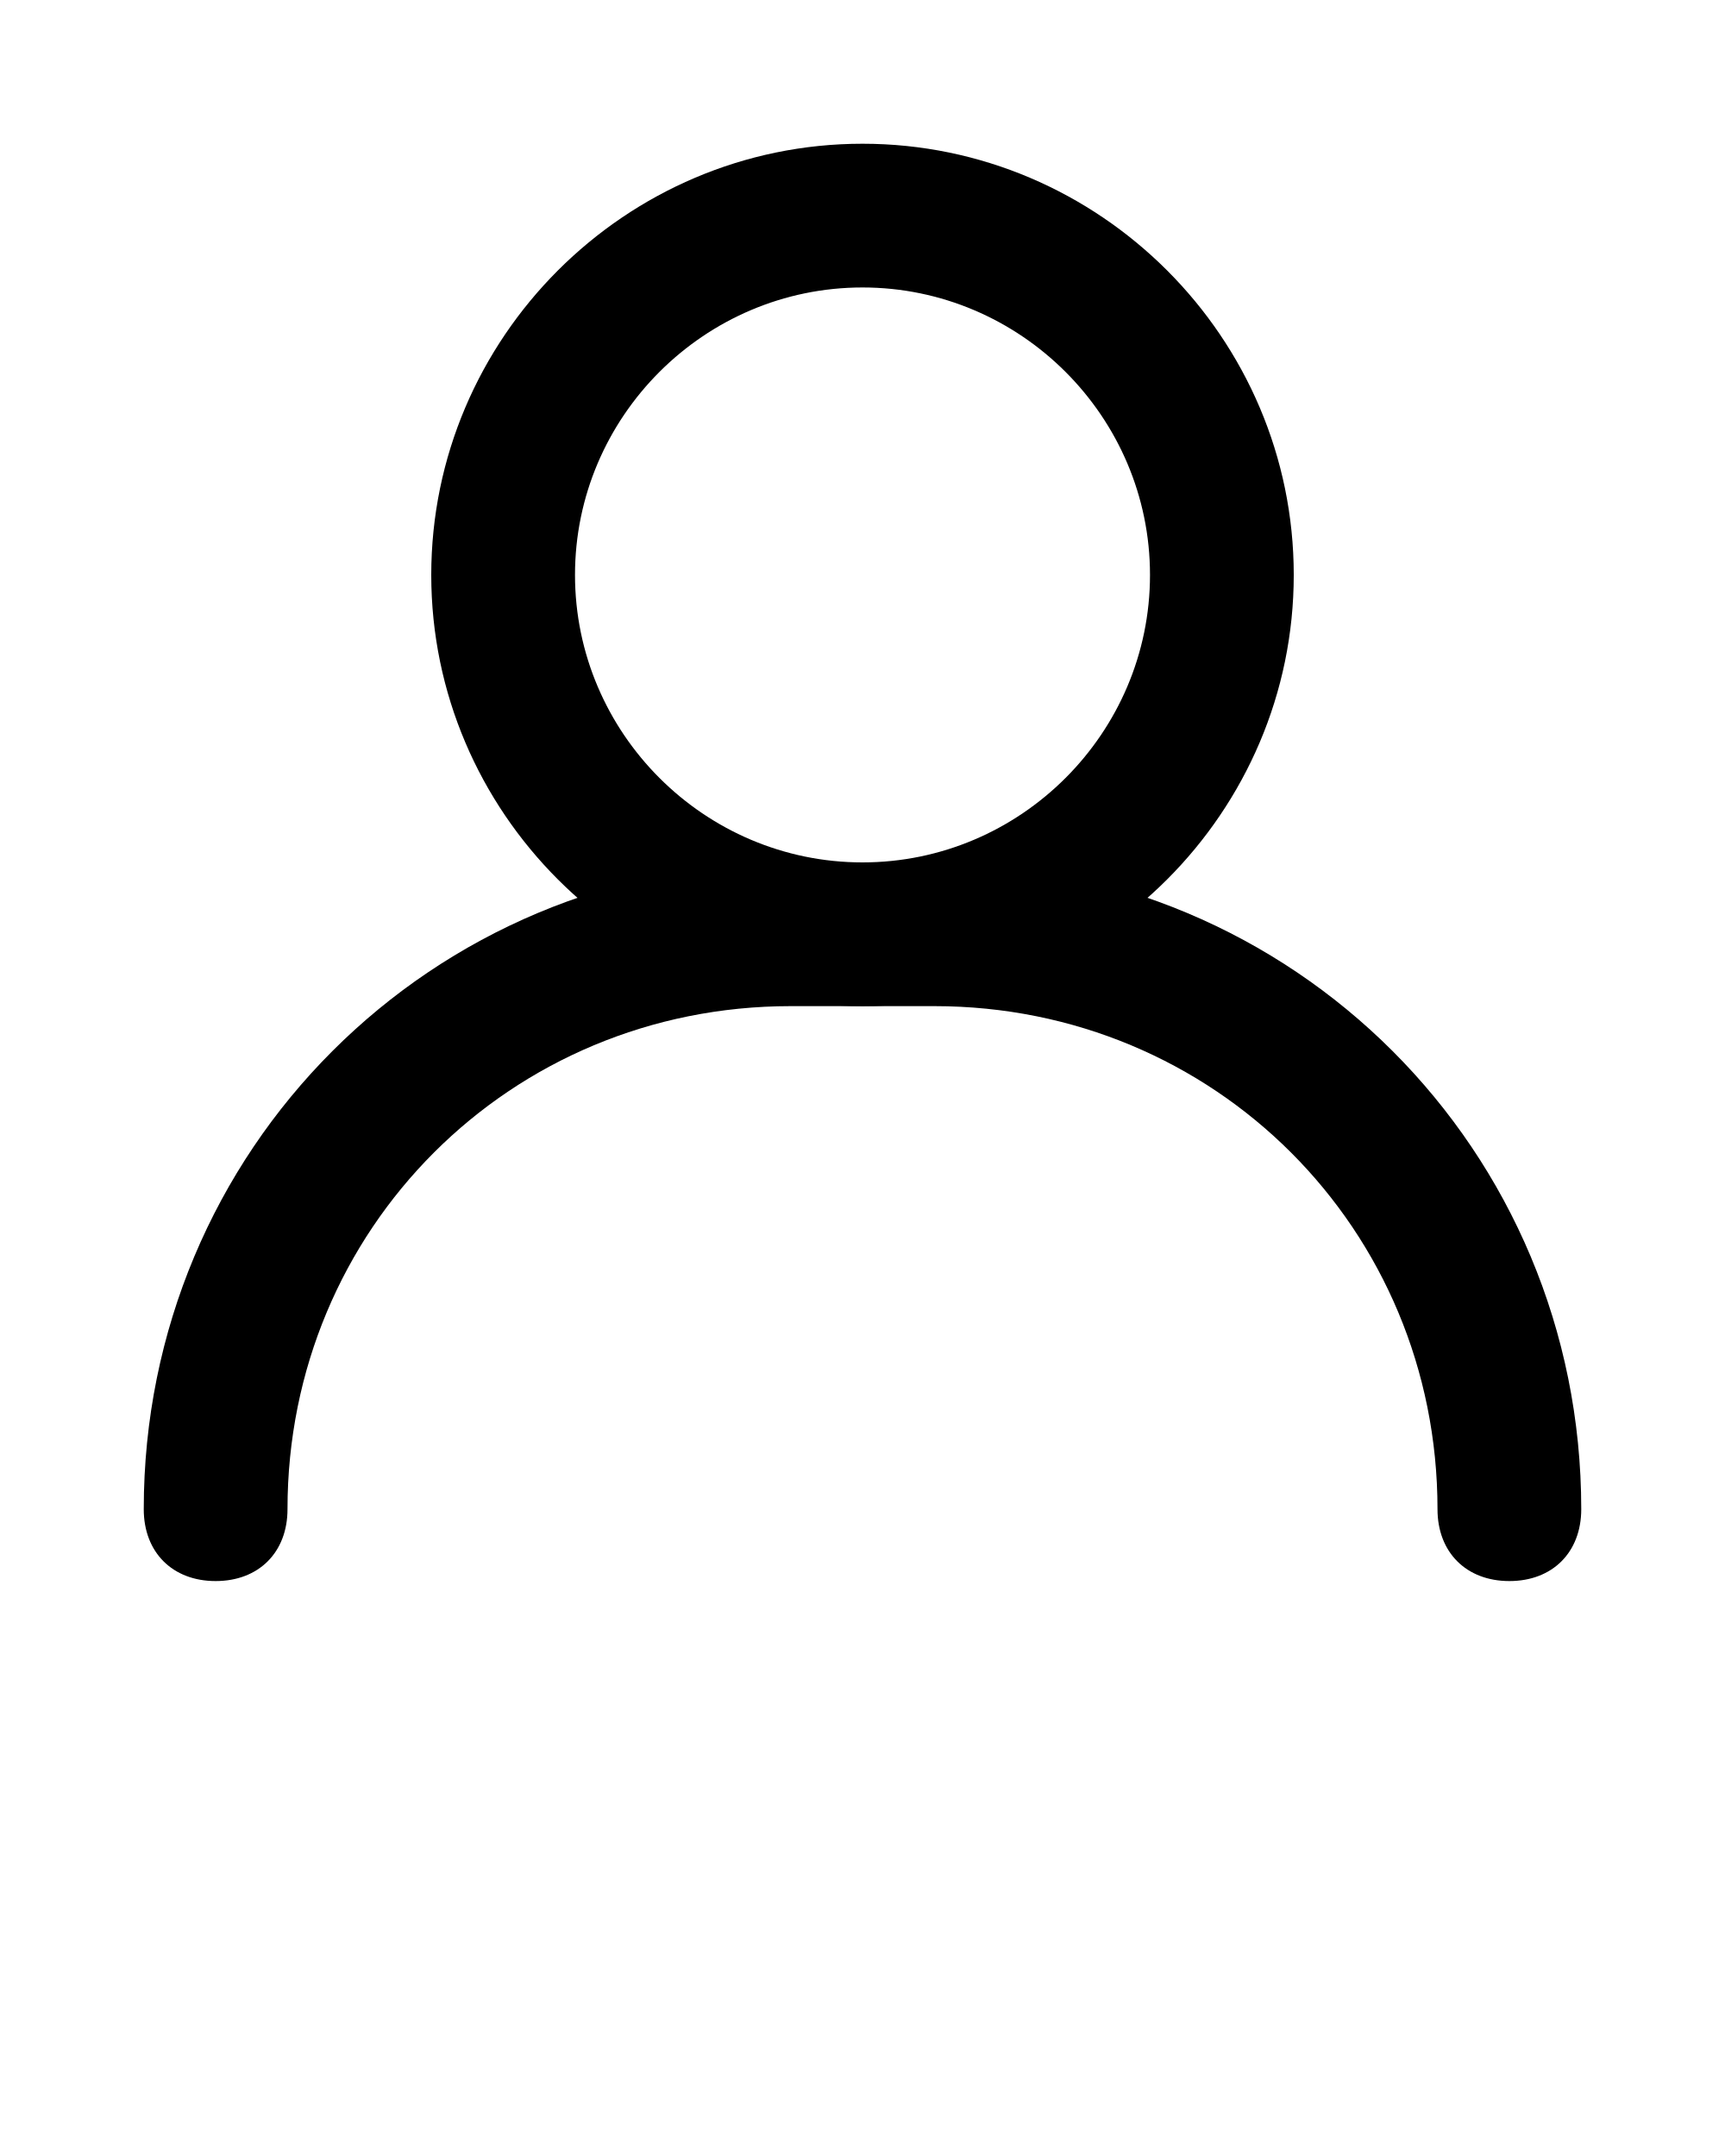
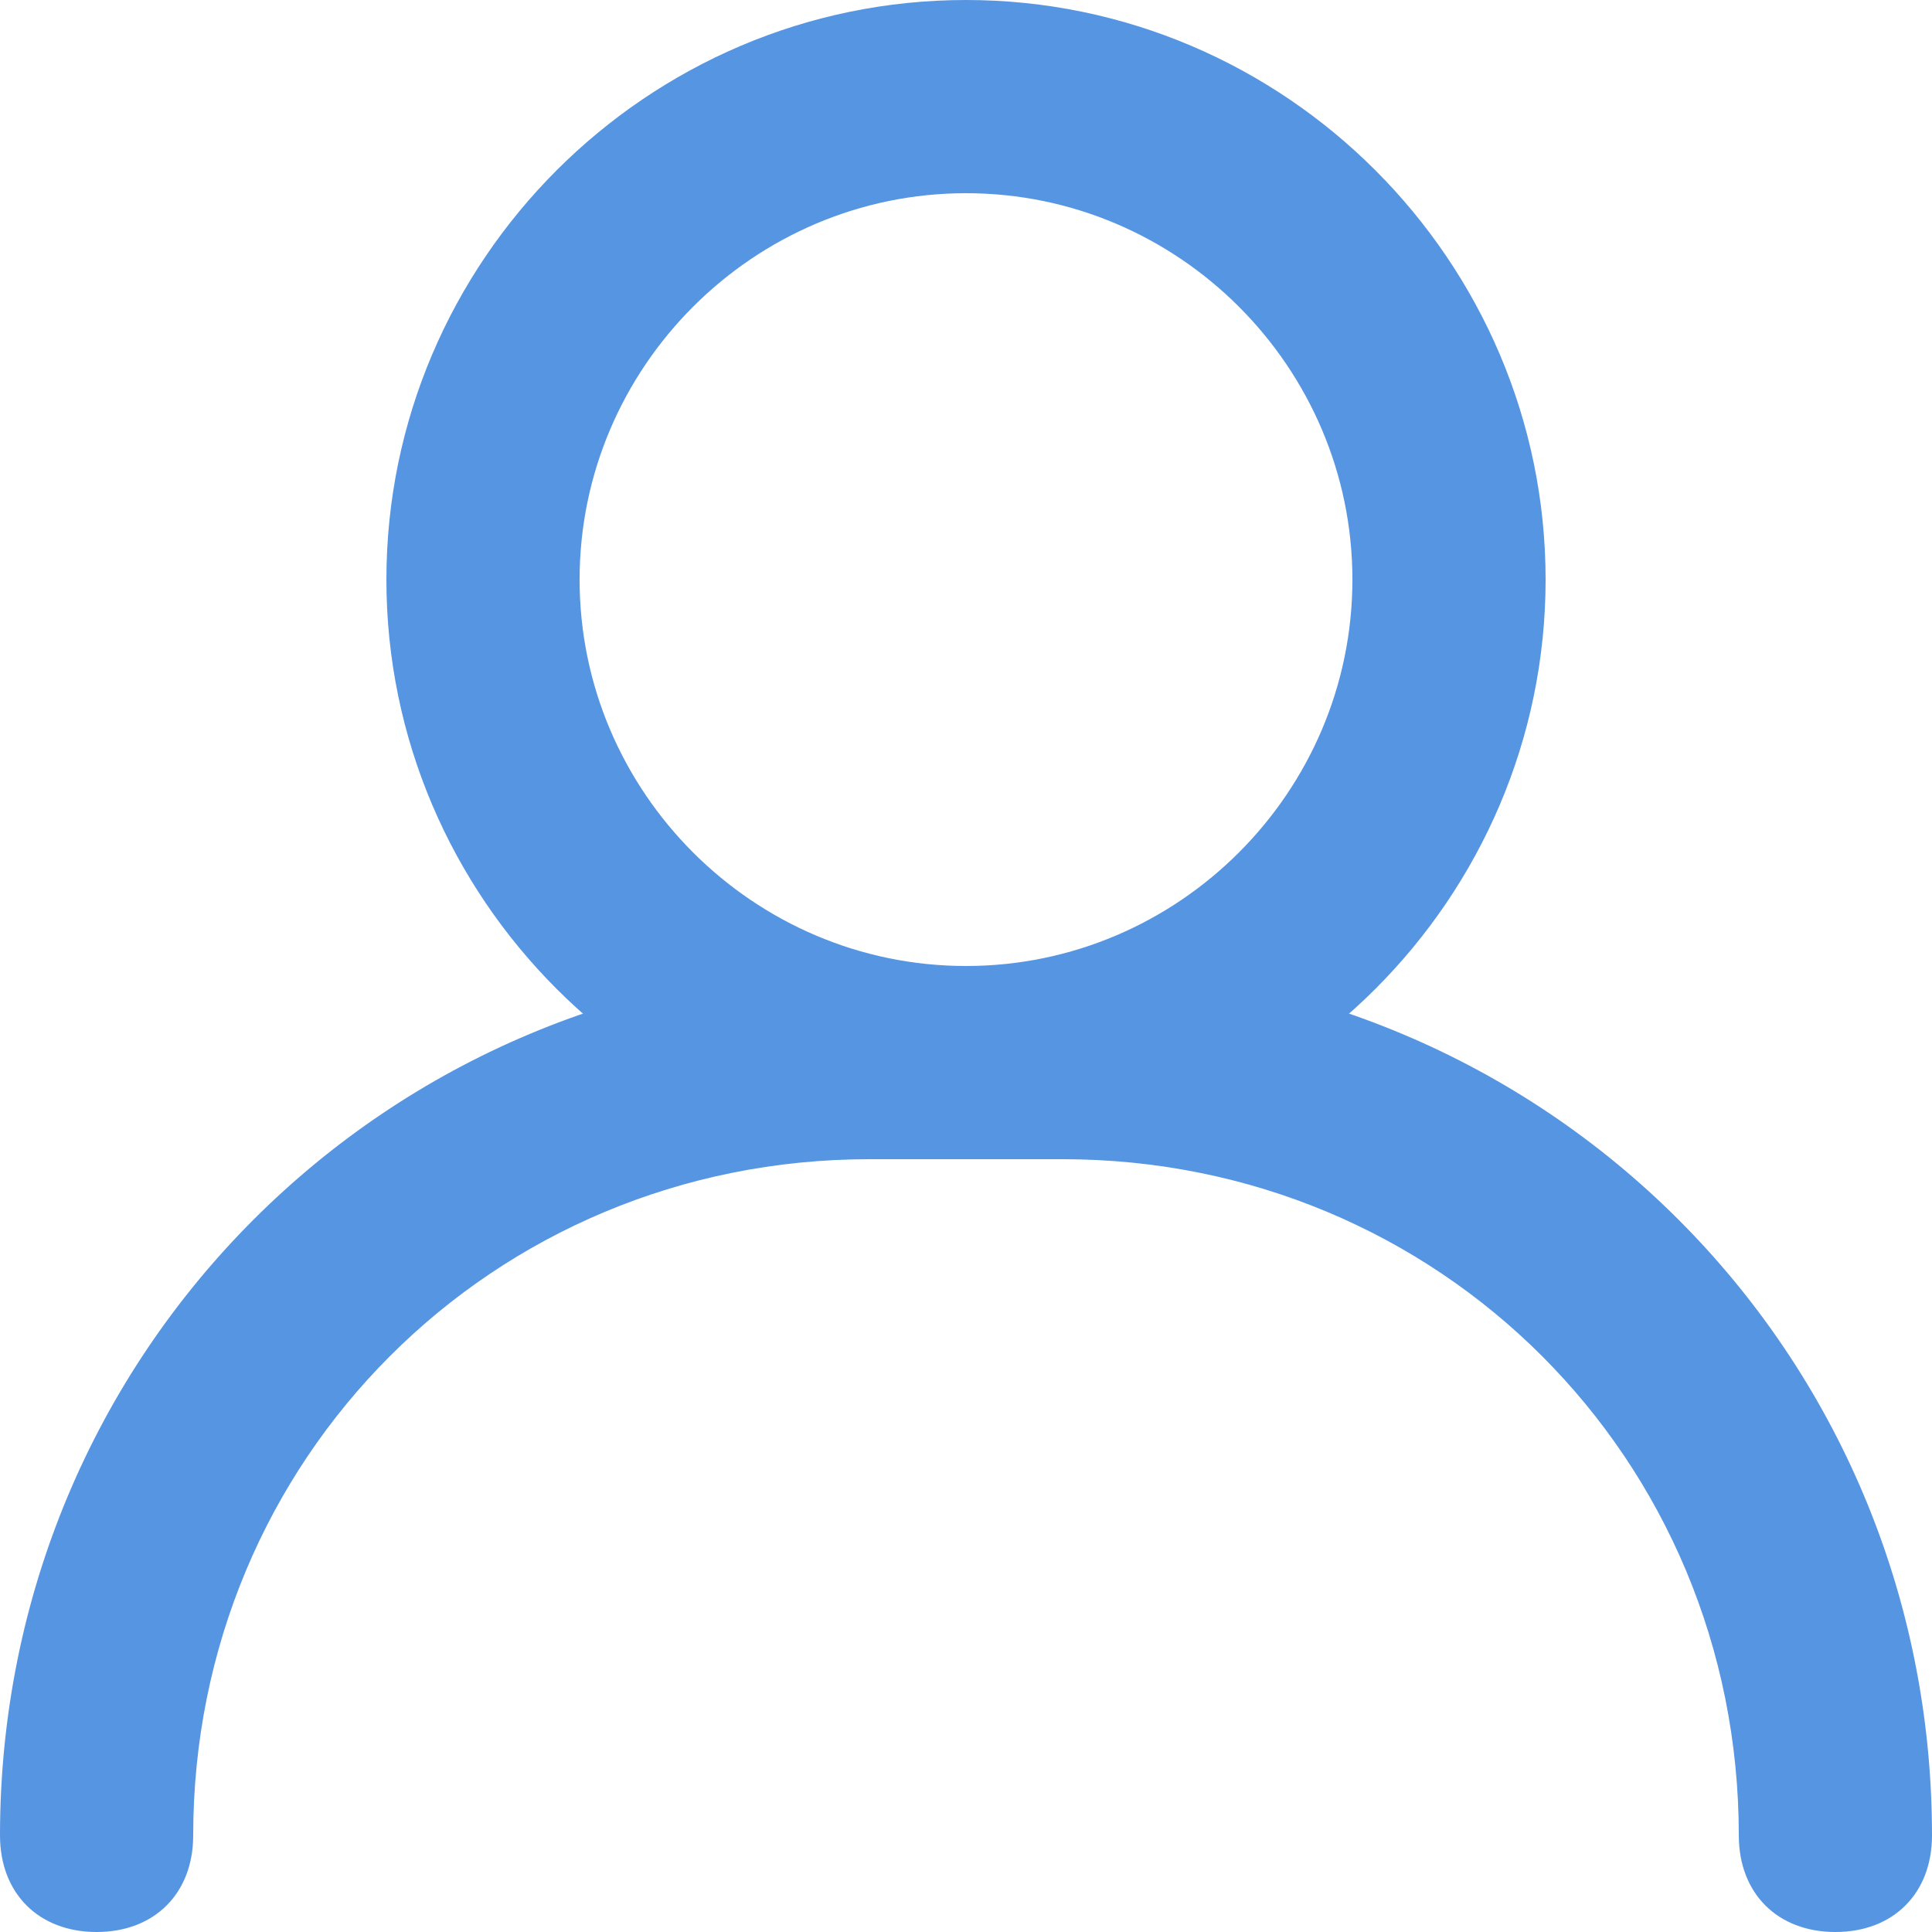
- <svg xmlns="http://www.w3.org/2000/svg" version="1.1" x="0px" y="0px" viewBox="0 0 24 30" style="enable-background:new 0 0 24 24;" xml:space="preserve">
-   <style type="text/css">
- 	.st0{fill-rule:evenodd;clip-rule:evenodd;}
- </style>
-   <g>
-     <g>
-       <path d="M12,14c-3.3,0-6-2.7-6-6s2.7-6,6-6s6,2.7,6,6S15.3,14,12,14z M12,4C9.8,4,8,5.8,8,8s1.8,4,4,4s4-1.8,4-4S14.2,4,12,4z" />
-     </g>
-     <g>
-       <path d="M21,22c-0.6,0-1-0.4-1-1c0-3.9-3.1-7-7-7h-2c-3.9,0-7,3.1-7,7c0,0.6-0.4,1-1,1s-1-0.4-1-1c0-5,4-9,9-9h2c5,0,9,4,9,9    C22,21.6,21.6,22,21,22z" />
+ <svg xmlns="http://www.w3.org/2000/svg" width="20px" height="20px" viewBox="0 0 20 20" version="1.1">
+   <defs />
+   <g id="Page-1" stroke="none" stroke-width="1" fill="none" fill-rule="evenodd">
+     <g id="noun_1695617_cc" fill="#5695E2" fill-rule="nonzero">
+       <g id="Group">
+         <path d="M10,12 C6.7,12 4,9.3 4,6 C4,2.7 6.7,0 10,0 C13.3,0 16,2.7 16,6 C16,9.3 13.3,12 10,12 Z M10,2 C7.8,2 6,3.8 6,6 C6,8.2 7.8,10 10,10 C12.2,10 14,8.2 14,6 C14,3.8 12.2,2 10,2 Z" id="Shape" />
+         <path d="M19,20 C18.4,20 18,19.6 18,19 C18,15.1 14.9,12 11,12 L9,12 C5.1,12 2,15.1 2,19 C2,19.6 1.6,20 1,20 C0.4,20 0,19.6 0,19 C0,14 4,10 9,10 L11,10 C16,10 20,14 20,19 C20,19.6 19.6,20 19,20 Z" id="Shape" />
+       </g>
    </g>
  </g>
-   <text x="0" y="39" fill="#000000" font-size="5px" font-weight="bold" font-family="'Helvetica Neue', Helvetica, Arial-Unicode, Arial, Sans-serif" />
-   <text x="0" y="44" fill="#000000" font-size="5px" font-weight="bold" font-family="'Helvetica Neue', Helvetica, Arial-Unicode, Arial, Sans-serif" />
</svg>
